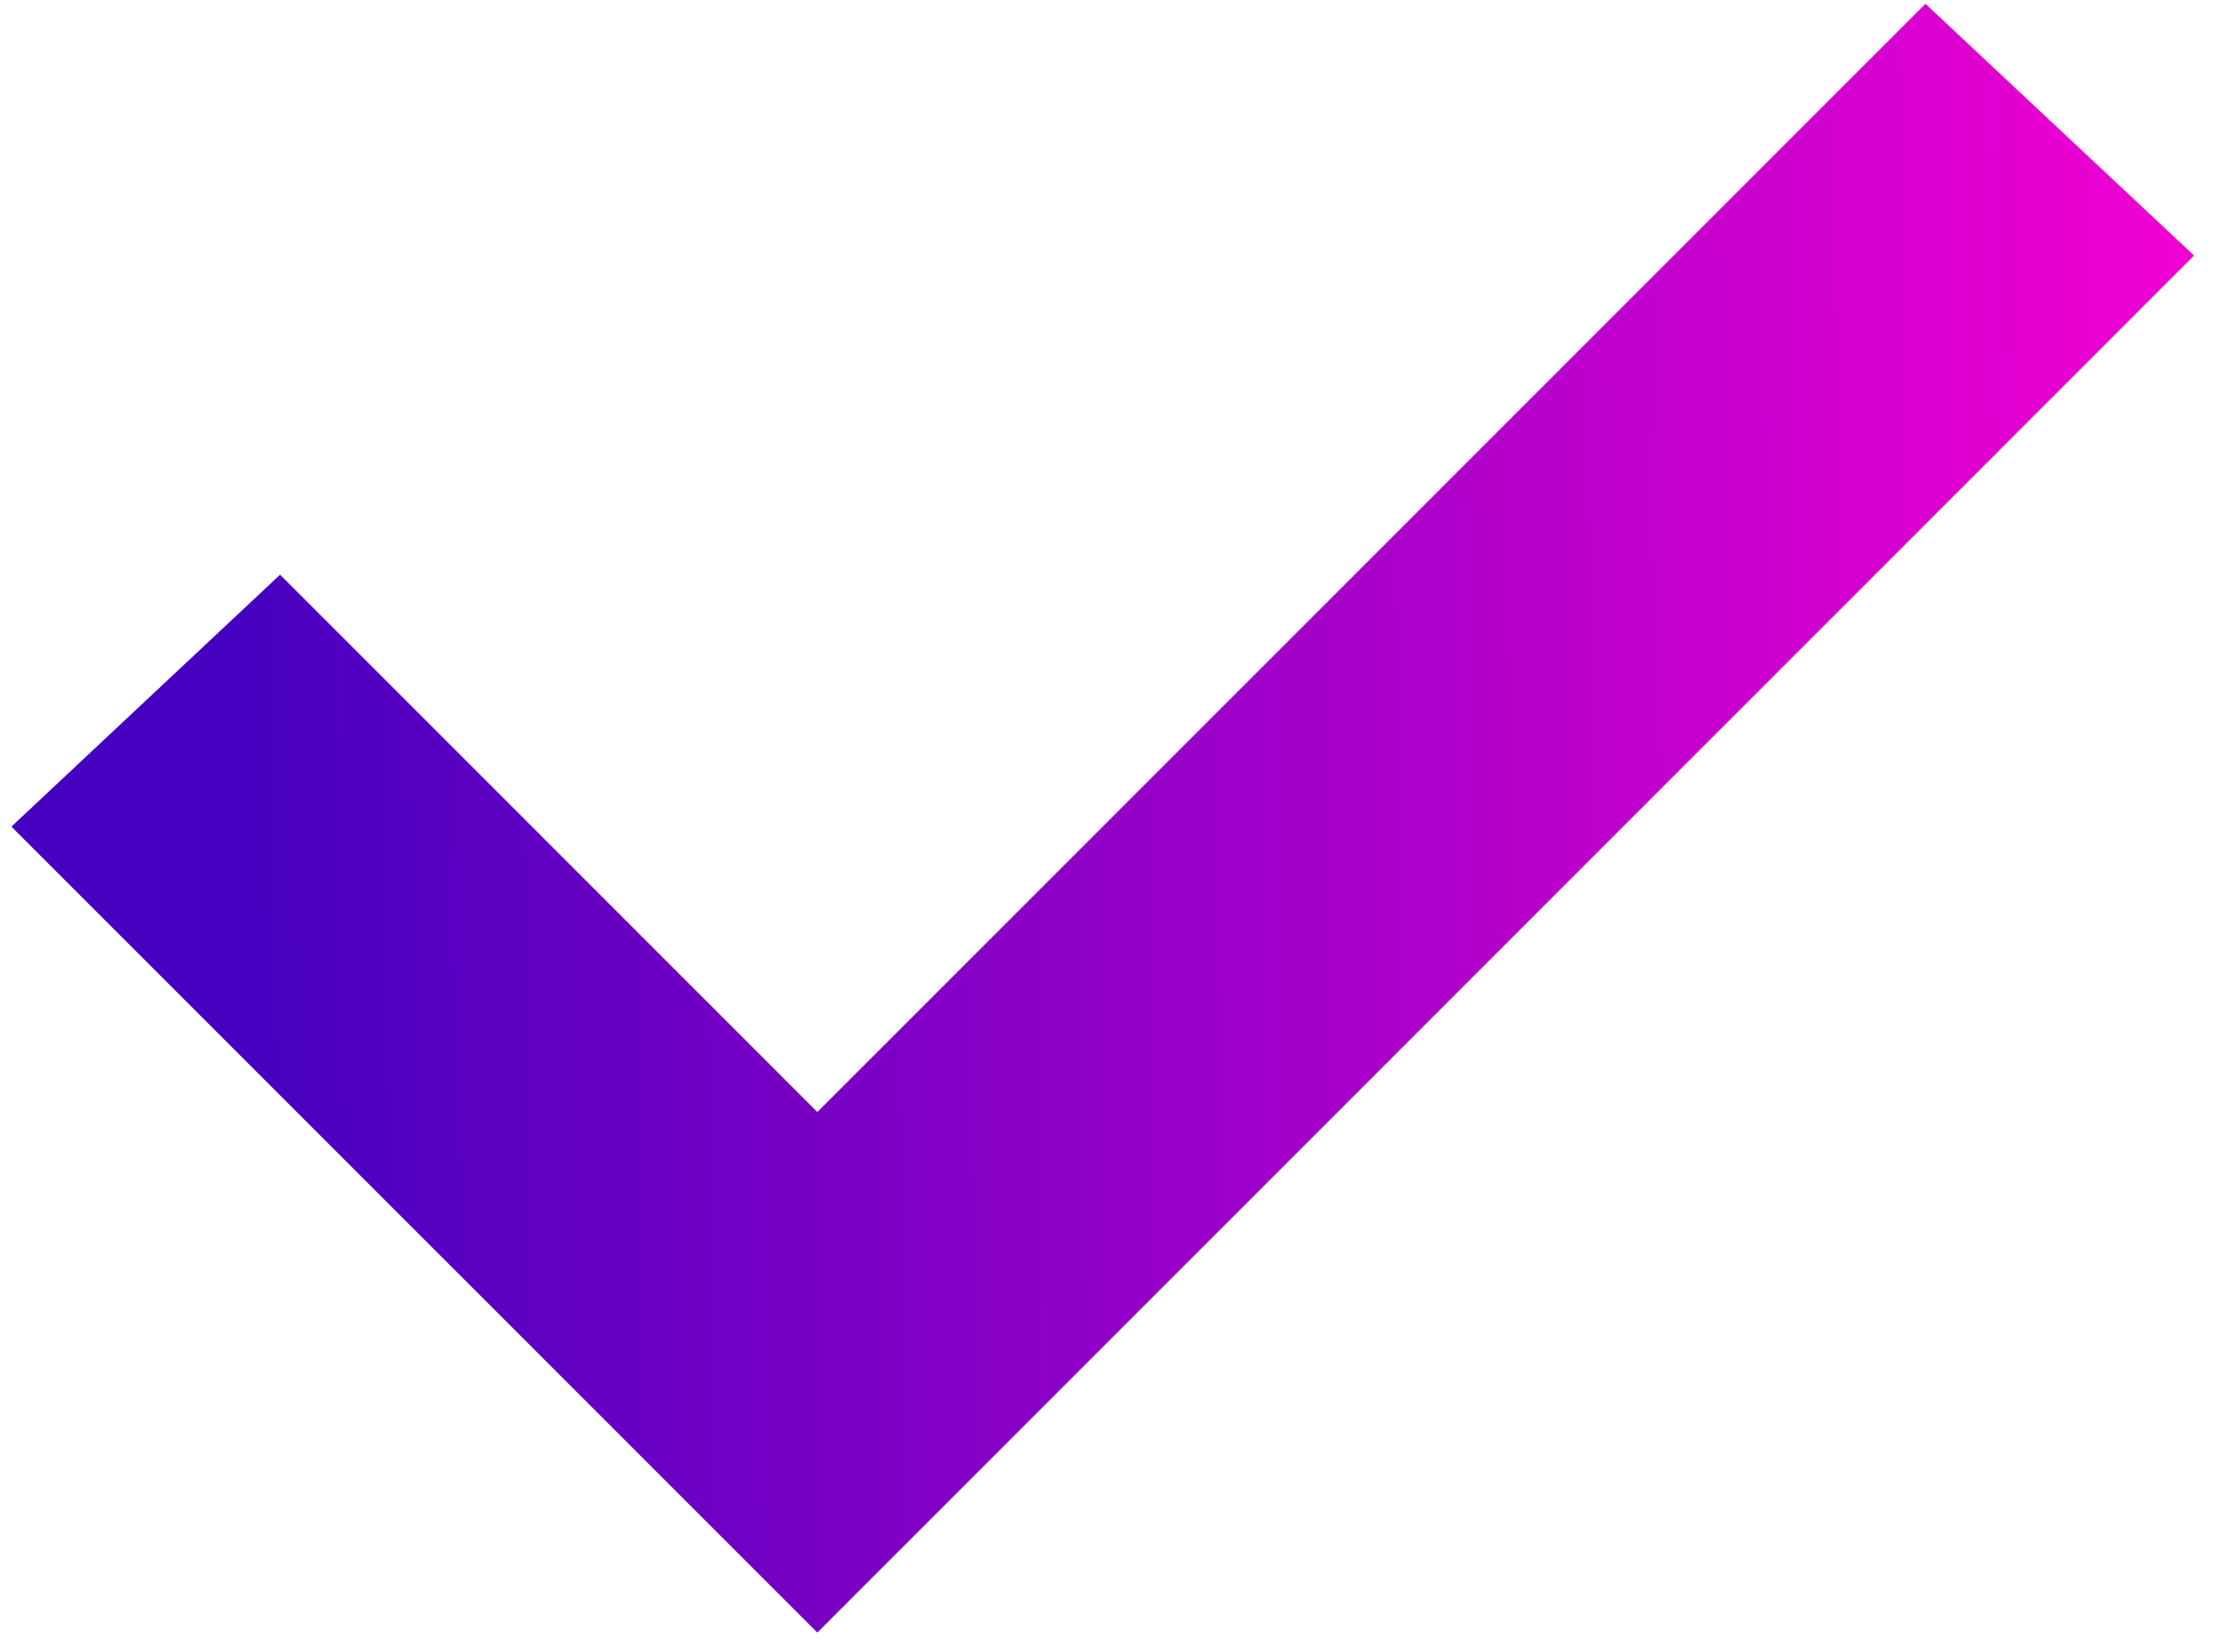
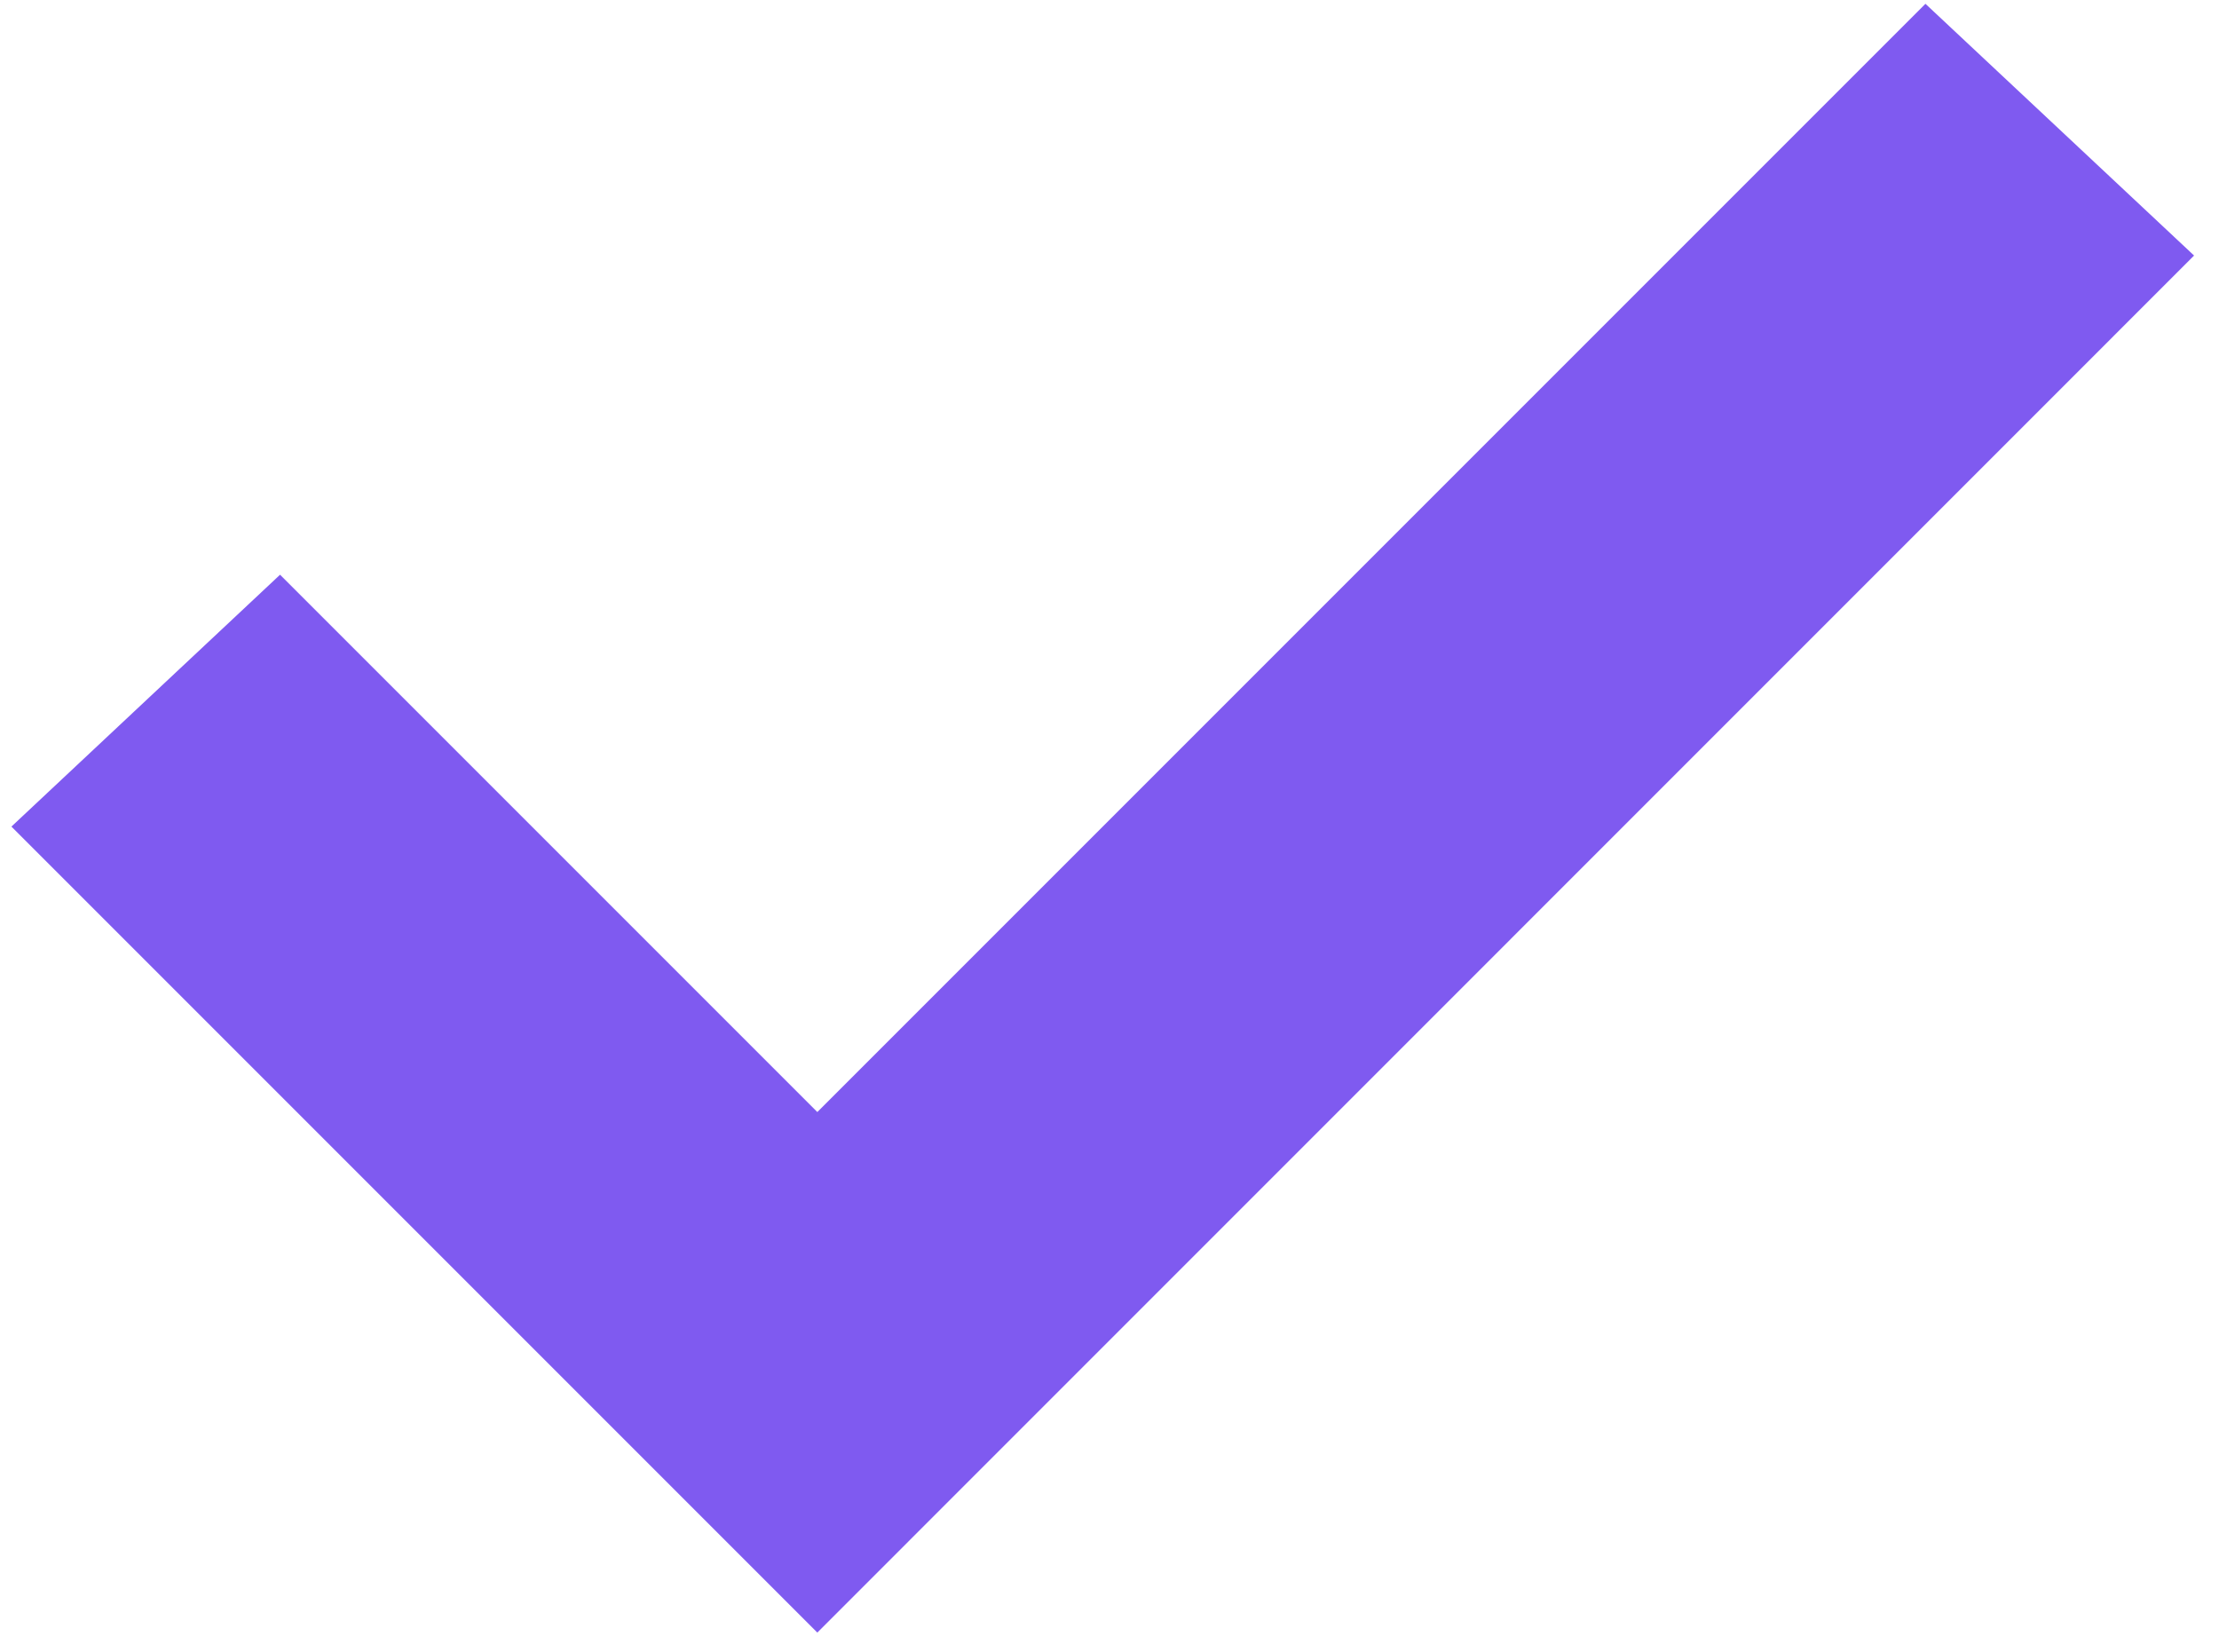
<svg xmlns="http://www.w3.org/2000/svg" width="266" height="198" viewBox="0 0 266 198" fill="none">
-   <path d="M97.976 133.29L33.571 68.886L1.369 99.075L61.748 159.455L97.976 195.682L263.012 30.63L230.81 0.456L97.976 133.29Z" fill="url(#paint0_linear)" />
+   <path d="M97.976 133.29L33.571 68.886L1.369 99.075L61.748 159.455L97.976 195.682L263.012 30.63L230.81 0.456L97.976 133.29Z" fill="#7F5AF0" />
  <defs>
-     <linearGradient id="paint0_linear" x1="281.277" y1="79.018" x2="29.026" y2="82.642" gradientUnits="userSpaceOnUse">
-       <stop stop-color="#FF00D4" />
-       <stop offset="1" stop-color="#4600BF" />
-     </linearGradient>
-   </defs>
+ </defs>
</svg>
